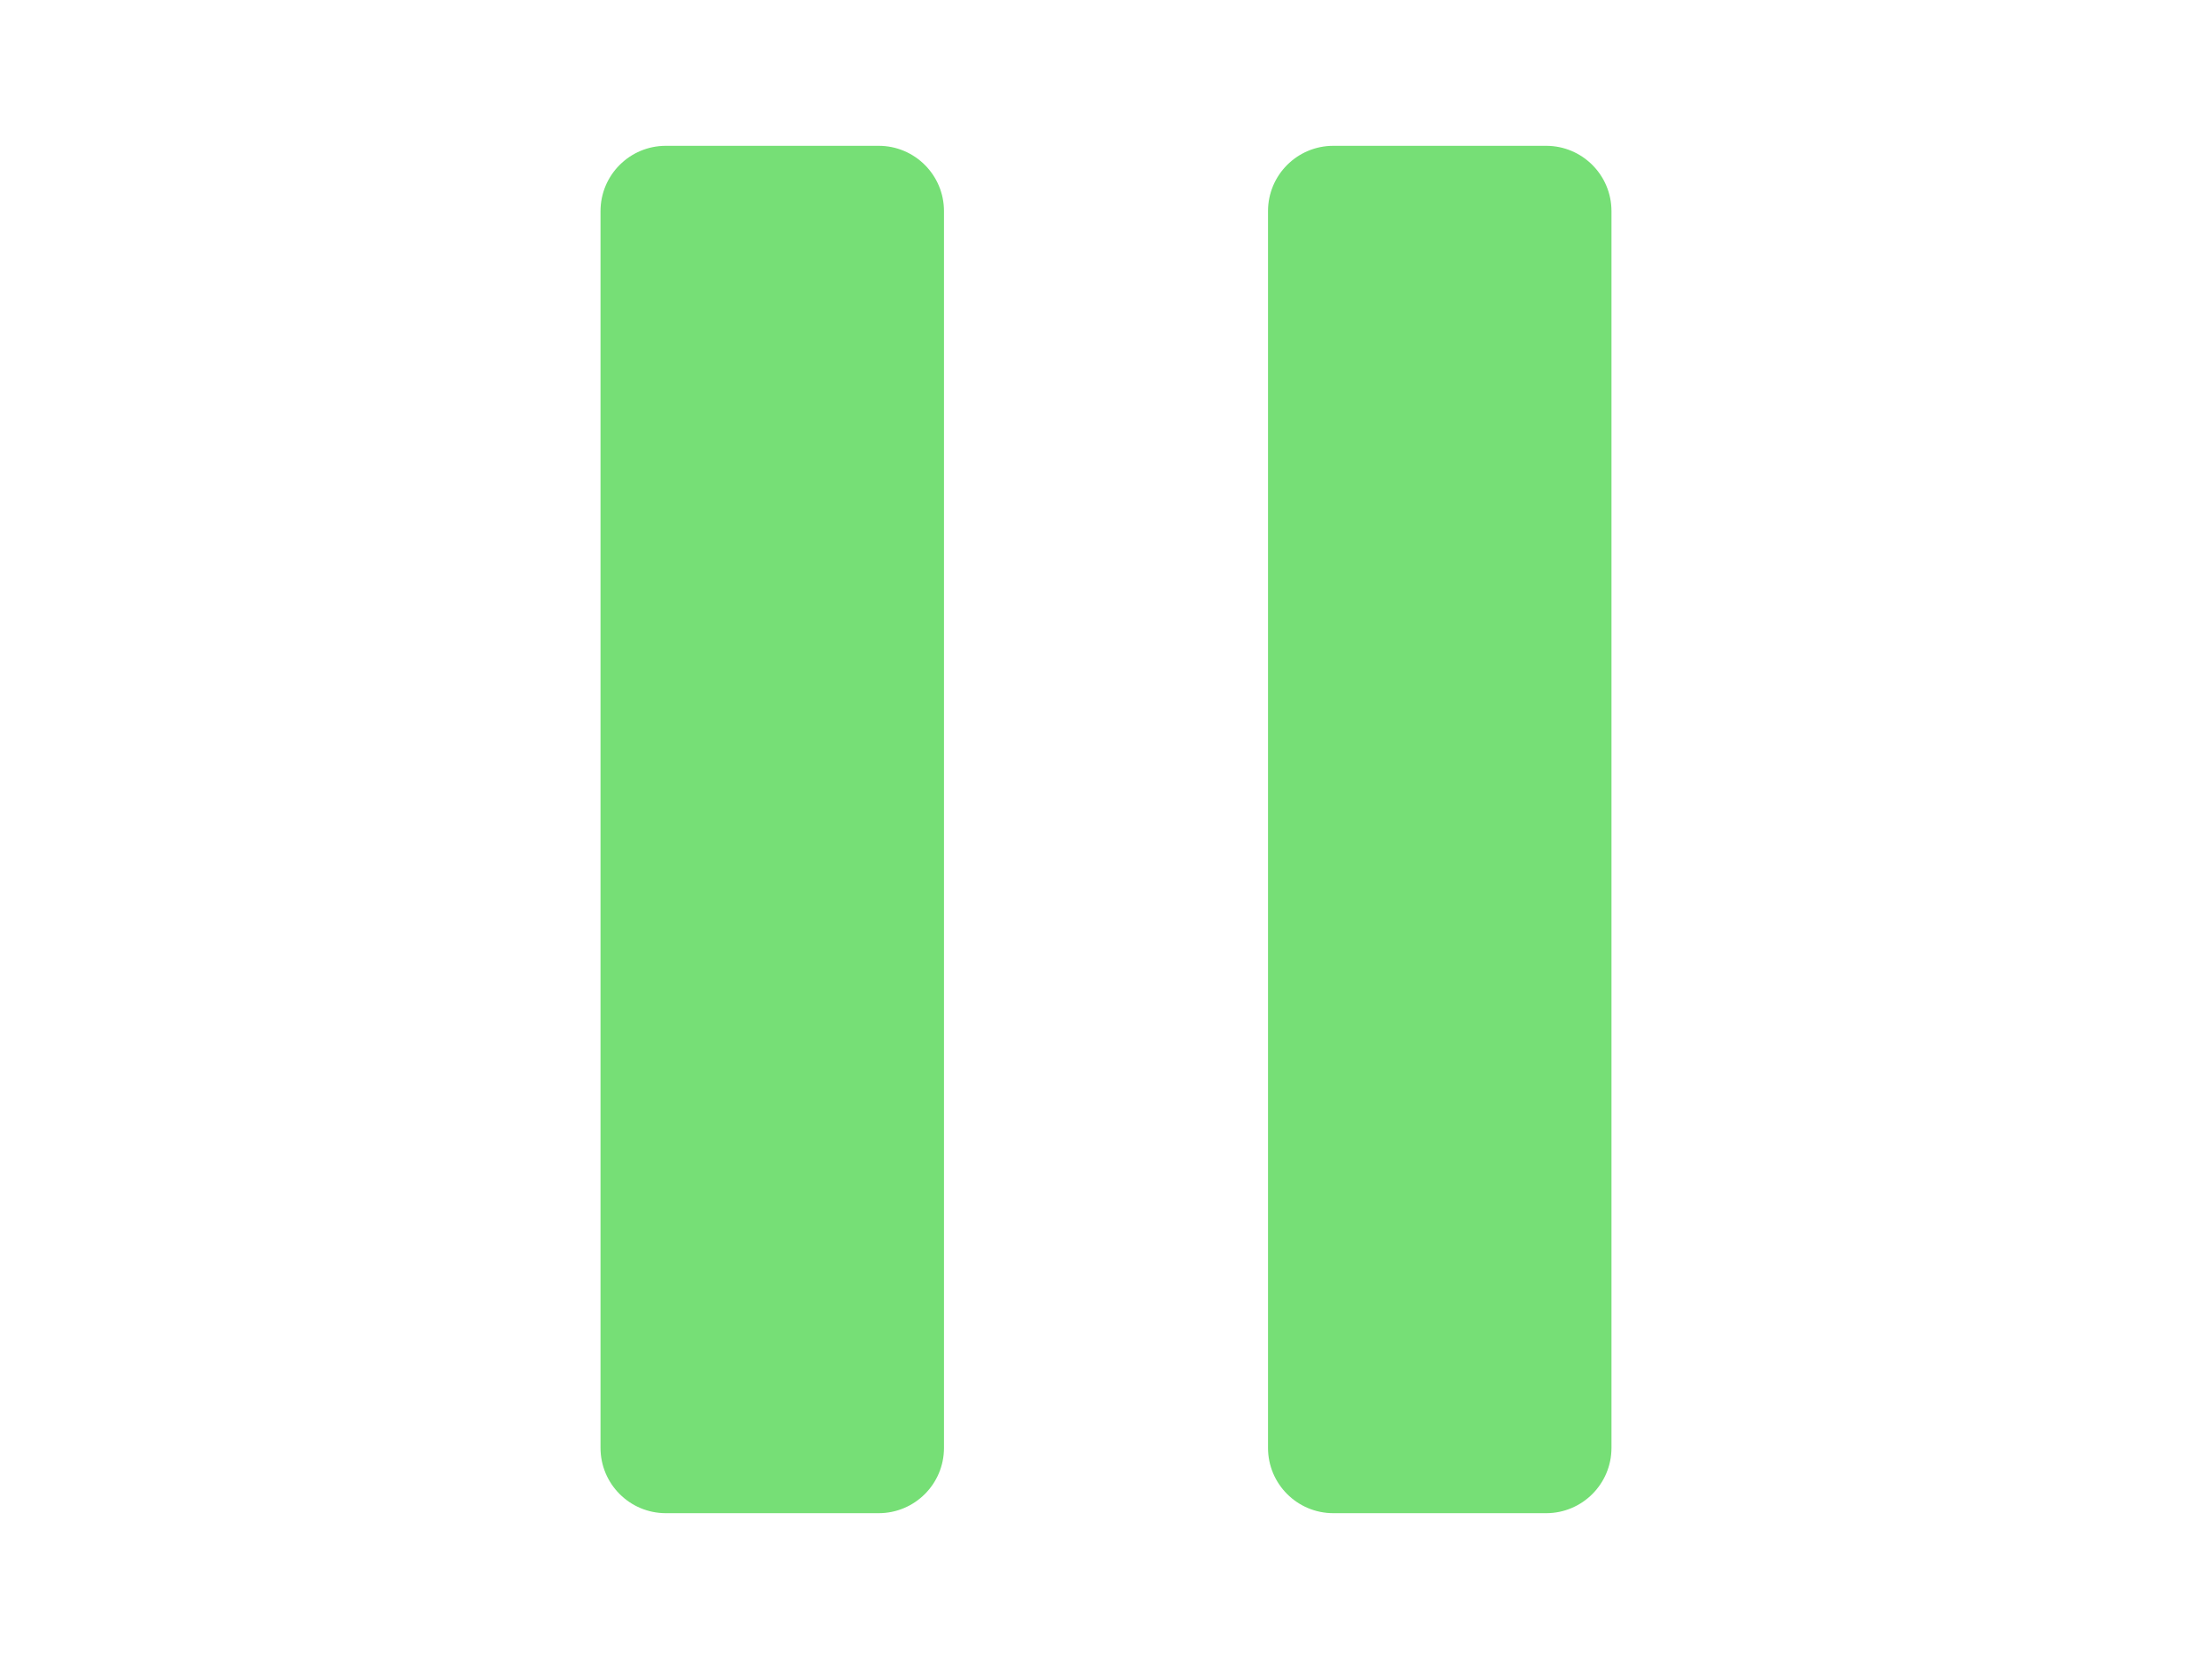
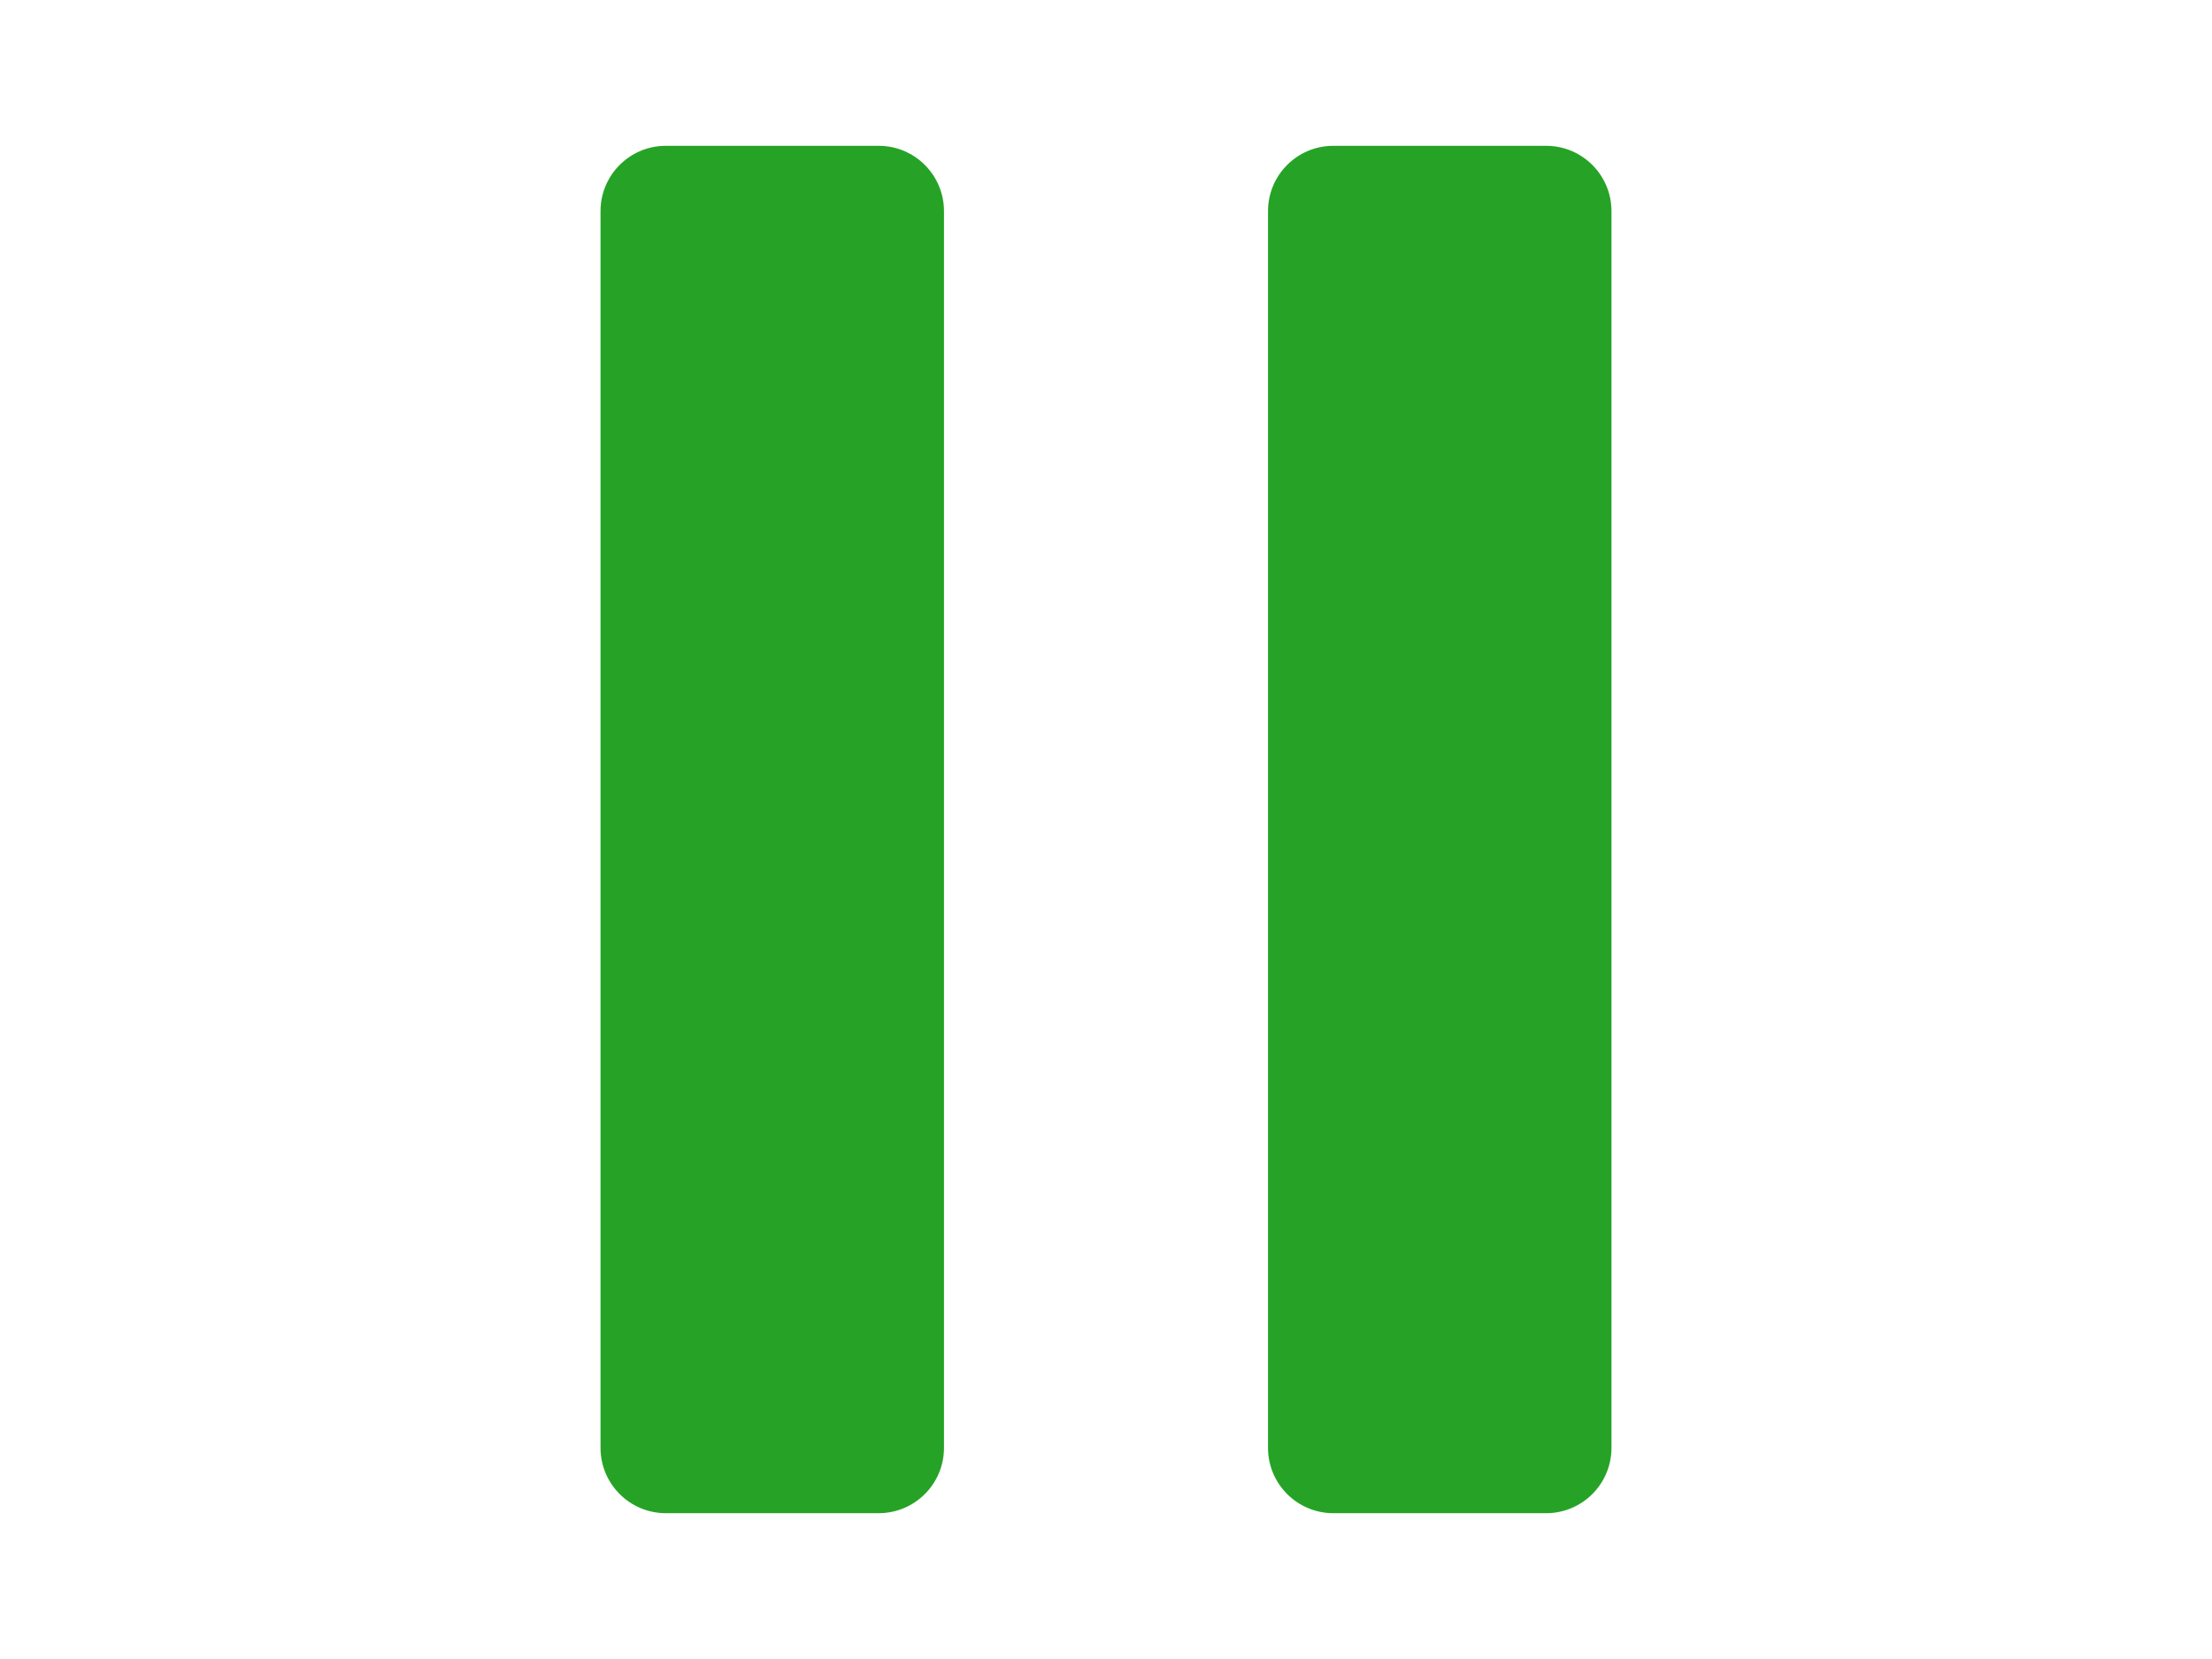
<svg xmlns="http://www.w3.org/2000/svg" style="height: 24px; width: 32px;" width="32px" height="24px" viewBox="0 0 512 512">
  <path d="M0 0h512v512H0z" fill="#000000" fill-opacity="0" style="--darkreader-inline-fill: #000000;" data-darkreader-inline-fill="" />
  <g class="" style="" transform="translate(0,0)">
-     <path d="M120.16 45A20.162 20.162 0 0 0 100 65.16v381.68A20.162 20.162 0 0 0 120.16 467h65.68A20.162 20.162 0 0 0 206 446.84V65.16A20.162 20.162 0 0 0 185.84 45h-65.68zm206 0A20.162 20.162 0 0 0 306 65.16v381.68A20.162 20.162 0 0 0 326.16 467h65.68A20.162 20.162 0 0 0 412 446.84V65.16A20.162 20.162 0 0 0 391.84 45h-65.68z" fill="#76df76" fill-opacity="1" style="--darkreader-inline-fill: #8b8104;" data-darkreader-inline-fill="" />
+     <path d="M120.16 45A20.162 20.162 0 0 0 100 65.16v381.68A20.162 20.162 0 0 0 120.16 467h65.68A20.162 20.162 0 0 0 206 446.84V65.16A20.162 20.162 0 0 0 185.84 45h-65.68zm206 0A20.162 20.162 0 0 0 306 65.16v381.68A20.162 20.162 0 0 0 326.16 467h65.68A20.162 20.162 0 0 0 412 446.84V65.16A20.162 20.162 0 0 0 391.84 45h-65.68z" fill="#26a326" fill-opacity="1" style="--darkreader-inline-fill: #8b8104;" data-darkreader-inline-fill="" />
  </g>
</svg>
